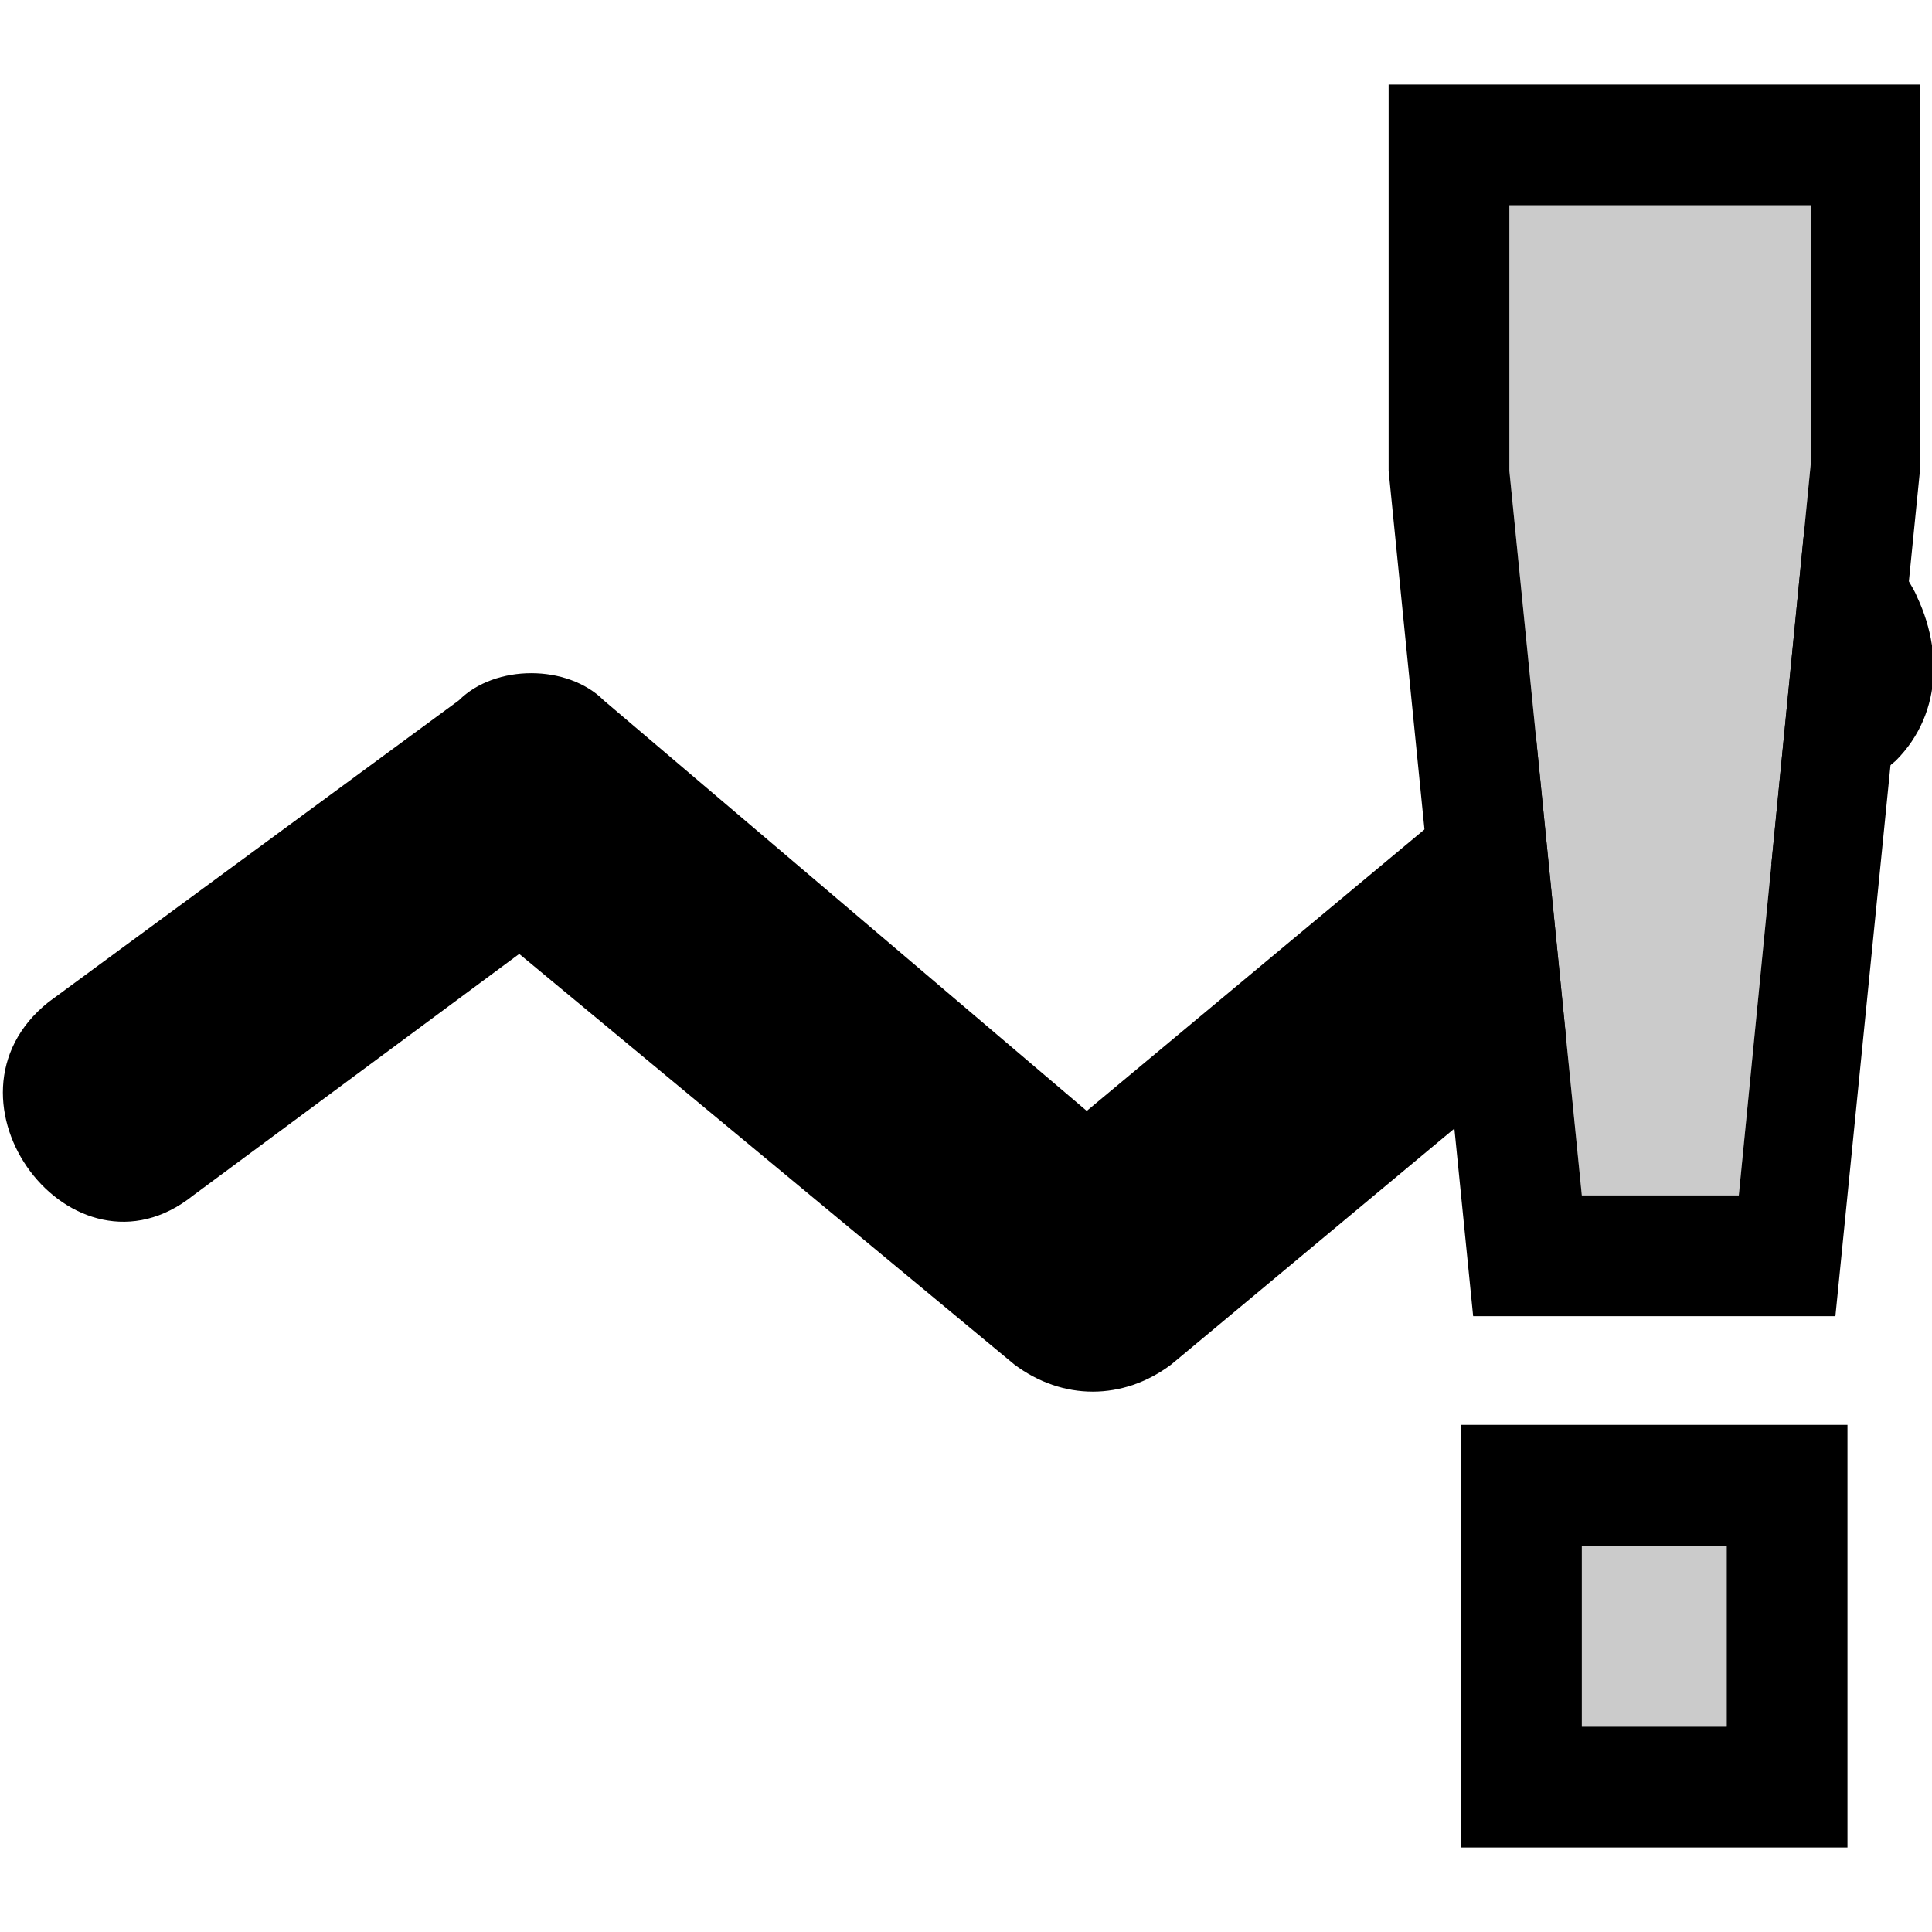
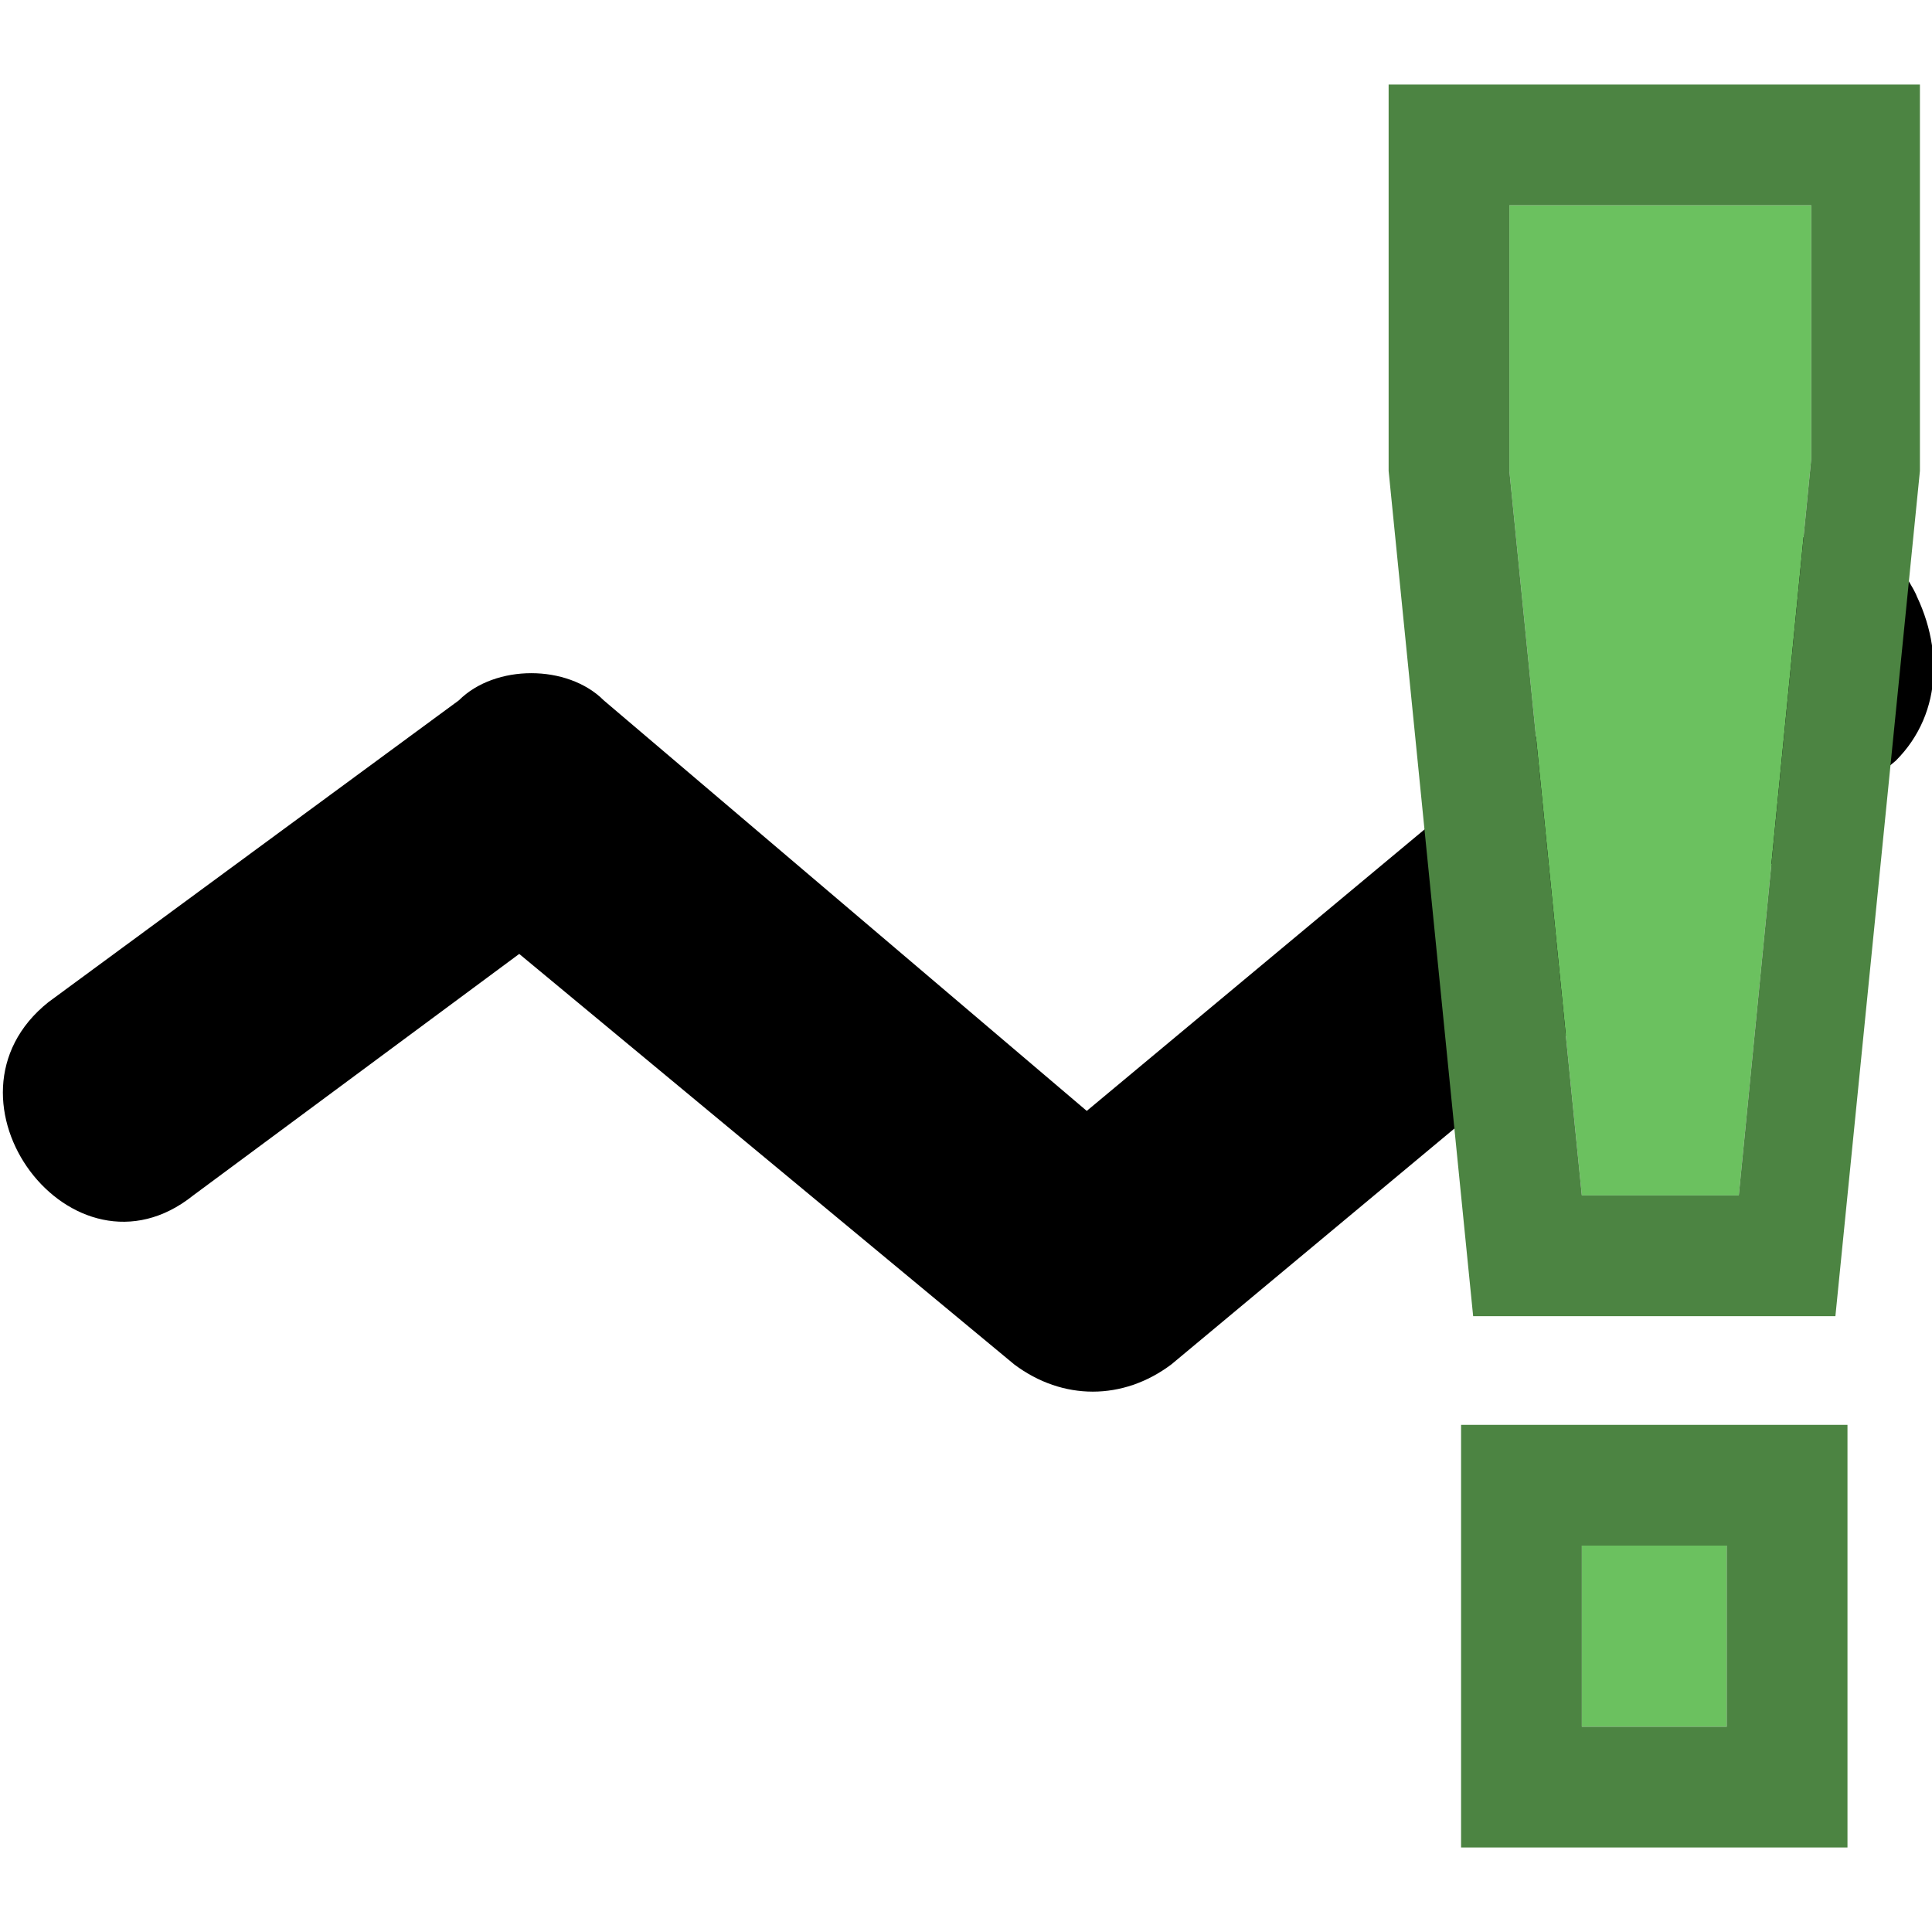
<svg xmlns="http://www.w3.org/2000/svg" version="1.1" id="Ebene_1" x="0px" y="0px" viewBox="0 0 16 16" style="enable-background:new 0 0 16 16;" xml:space="preserve">
  <style type="text/css">
- 	.st0{fill:#CBCBCB;}
+ 	.st0{fill:#6BC15F;enable-background:new    ;}
+ 	.st1{fill:#4C8442;enable-background:new    ;}
</style>
  <path d="M15.8,4.8c-0.4-0.4-1-0.5-1.4-0.1L9,9.2L5,5.8c-0.3-0.3-0.9-0.3-1.2,0L0.4,8.3c-1,0.8,0.2,2.4,1.2,1.6l2.7-2l4.1,3.4  c0.4,0.3,0.9,0.3,1.3,0l6-5C16.1,5.9,16.1,5.3,15.8,4.8C15.4,4.4,16.1,5.3,15.8,4.8z" />
  <g>
    <polygon class="st0" points="15,1.7 12.5,1.7 12.5,3.9 13.1,9.9 14.4,9.9 15,3.8  " />
    <rect x="13.1" y="12.8" class="st0" width="1.2" height="1.5" />
-     <path d="M12.1,15.3h3.2v-3.5h-3.2V15.3z M13.1,12.8h1.2v1.5h-1.2V12.8z" />
-     <path d="M11.5,0.7l0,3.2l0.7,7h3l0.7-7V0.7H11.5z M13.1,9.9l-0.6-6V1.7H15l0,2.1l-0.6,6.1H13.1z" />
+     <path class="st1" d="M12.1,15.3h3.2v-3.5h-3.2V15.3z M13.1,12.8h1.2v1.5h-1.2V12.8z" />
+     <path class="st1" d="M11.5,0.7v3.2l0.7,7h3l0.7-7V0.7H11.5z M13.1,9.9l-0.6-6V1.7H15v2.1l-0.6,6.1H13.1z" />
  </g>
</svg>
